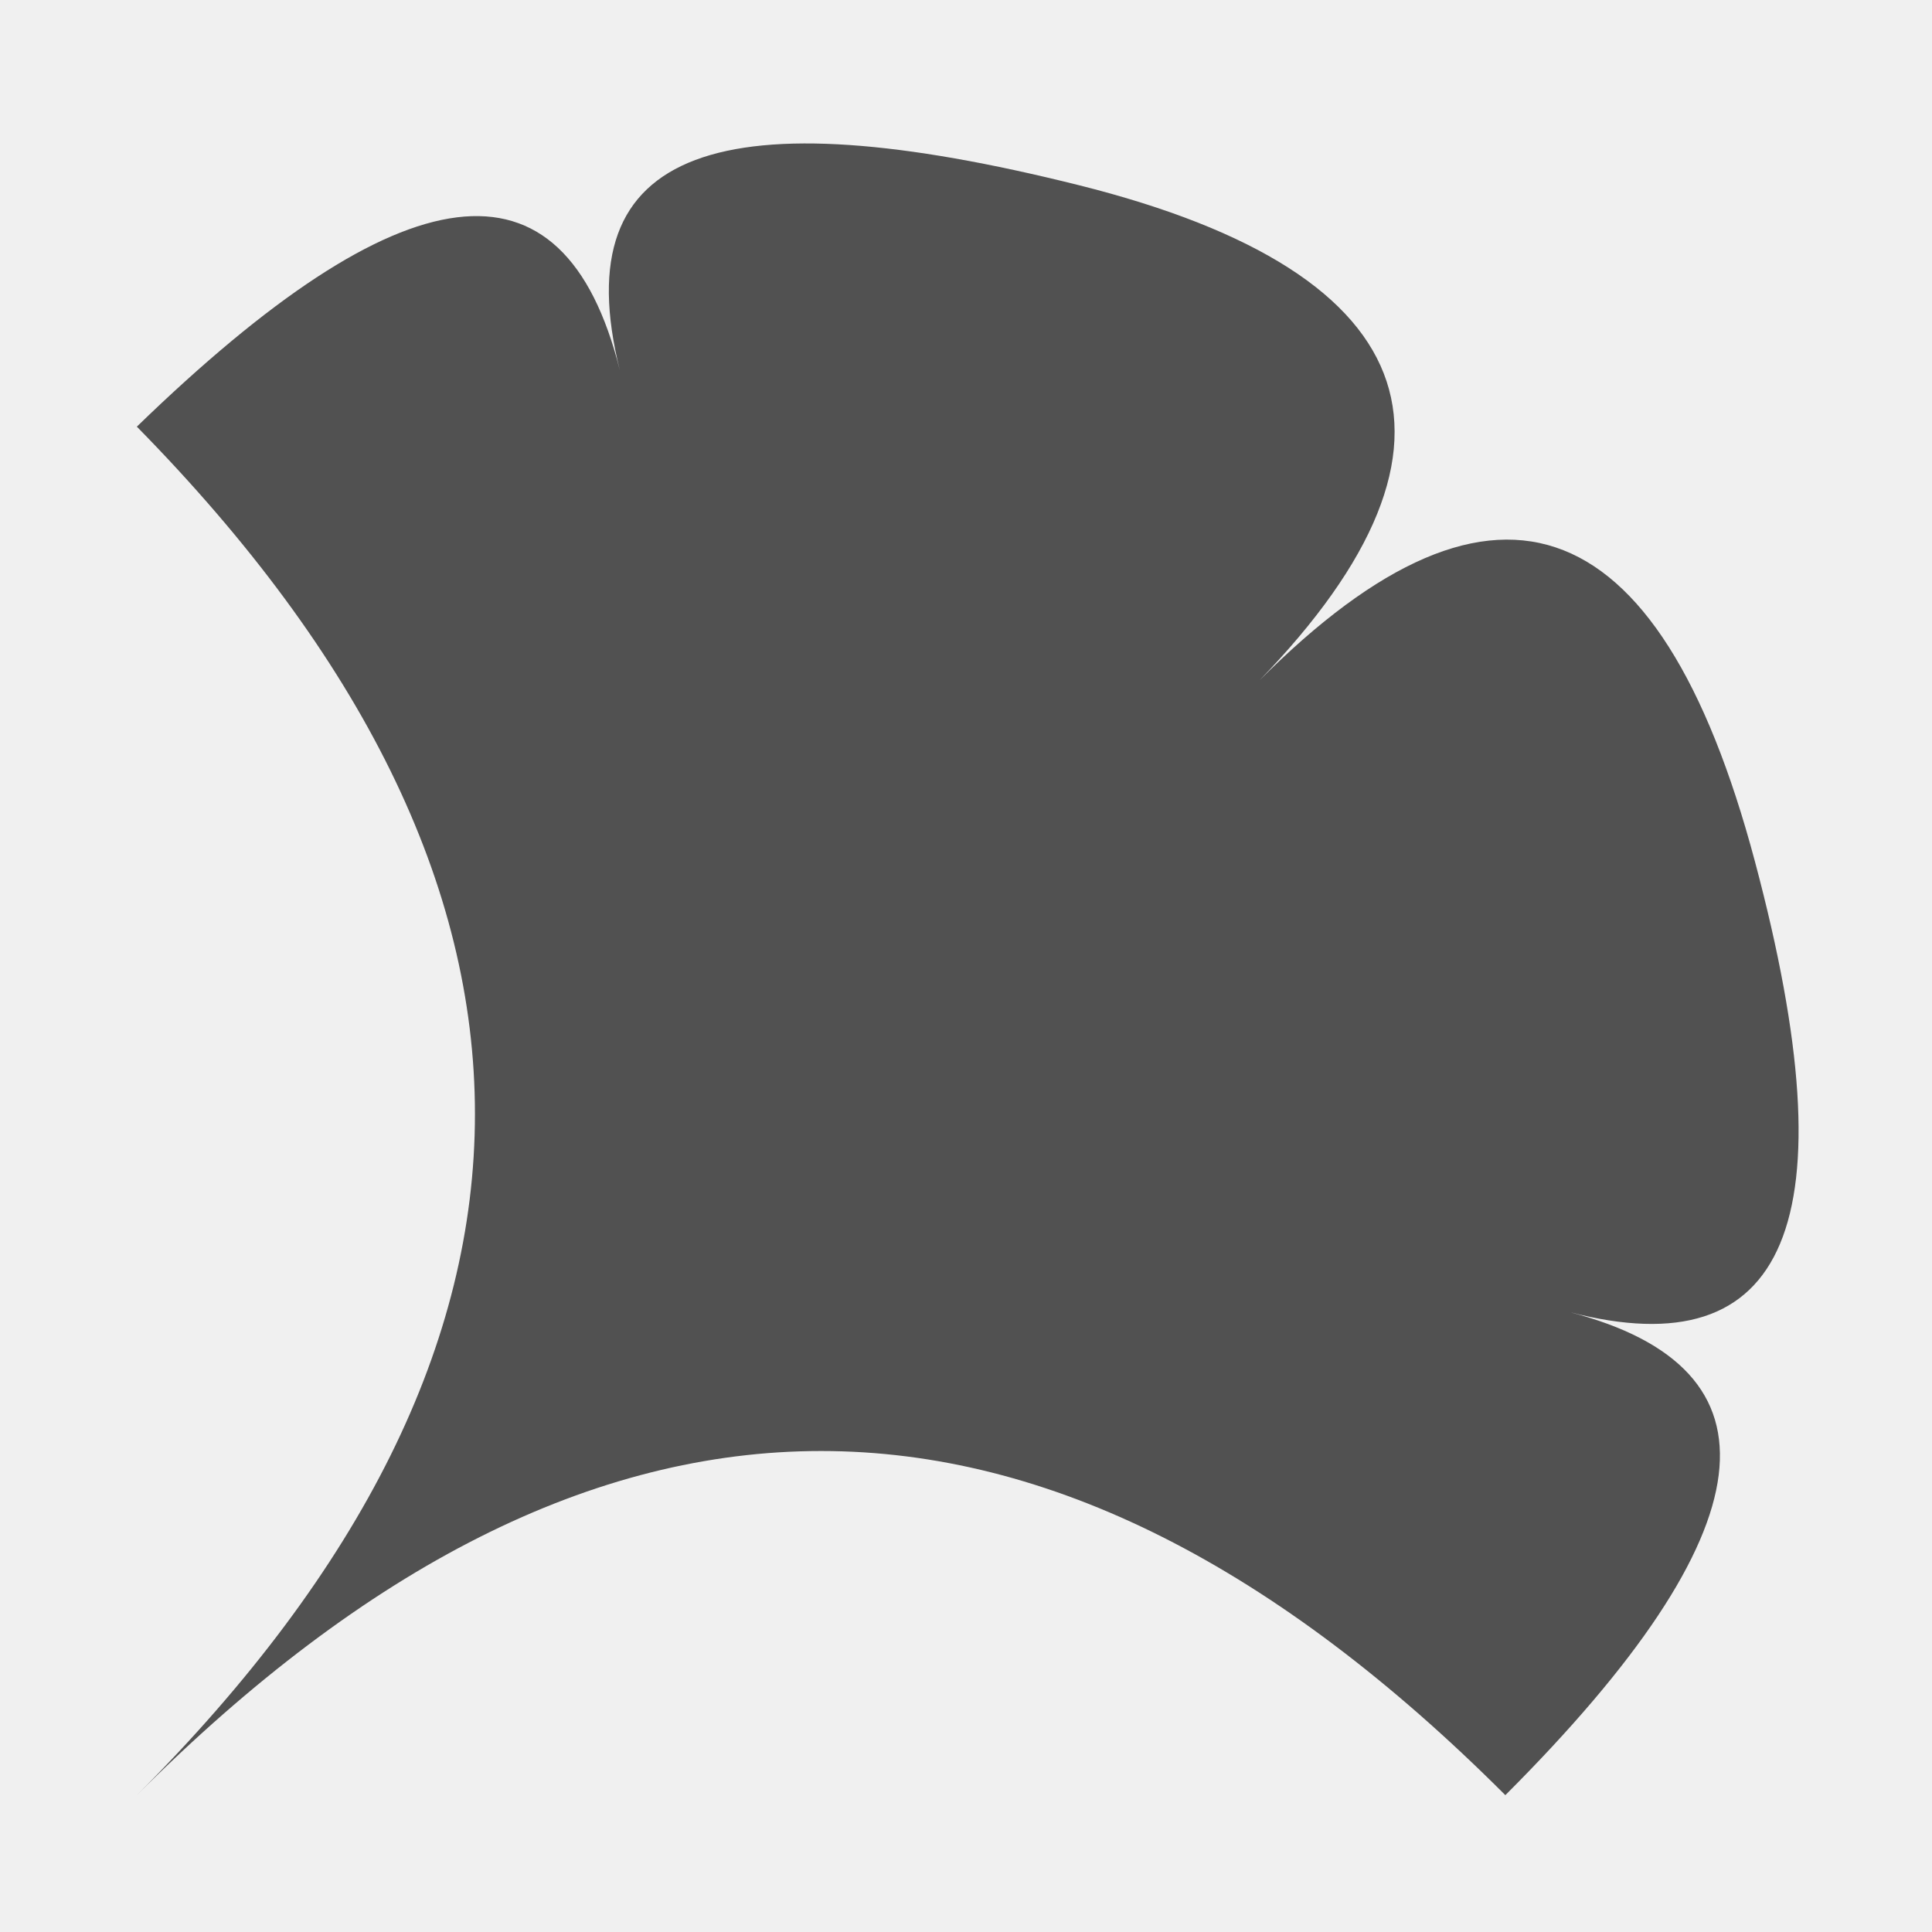
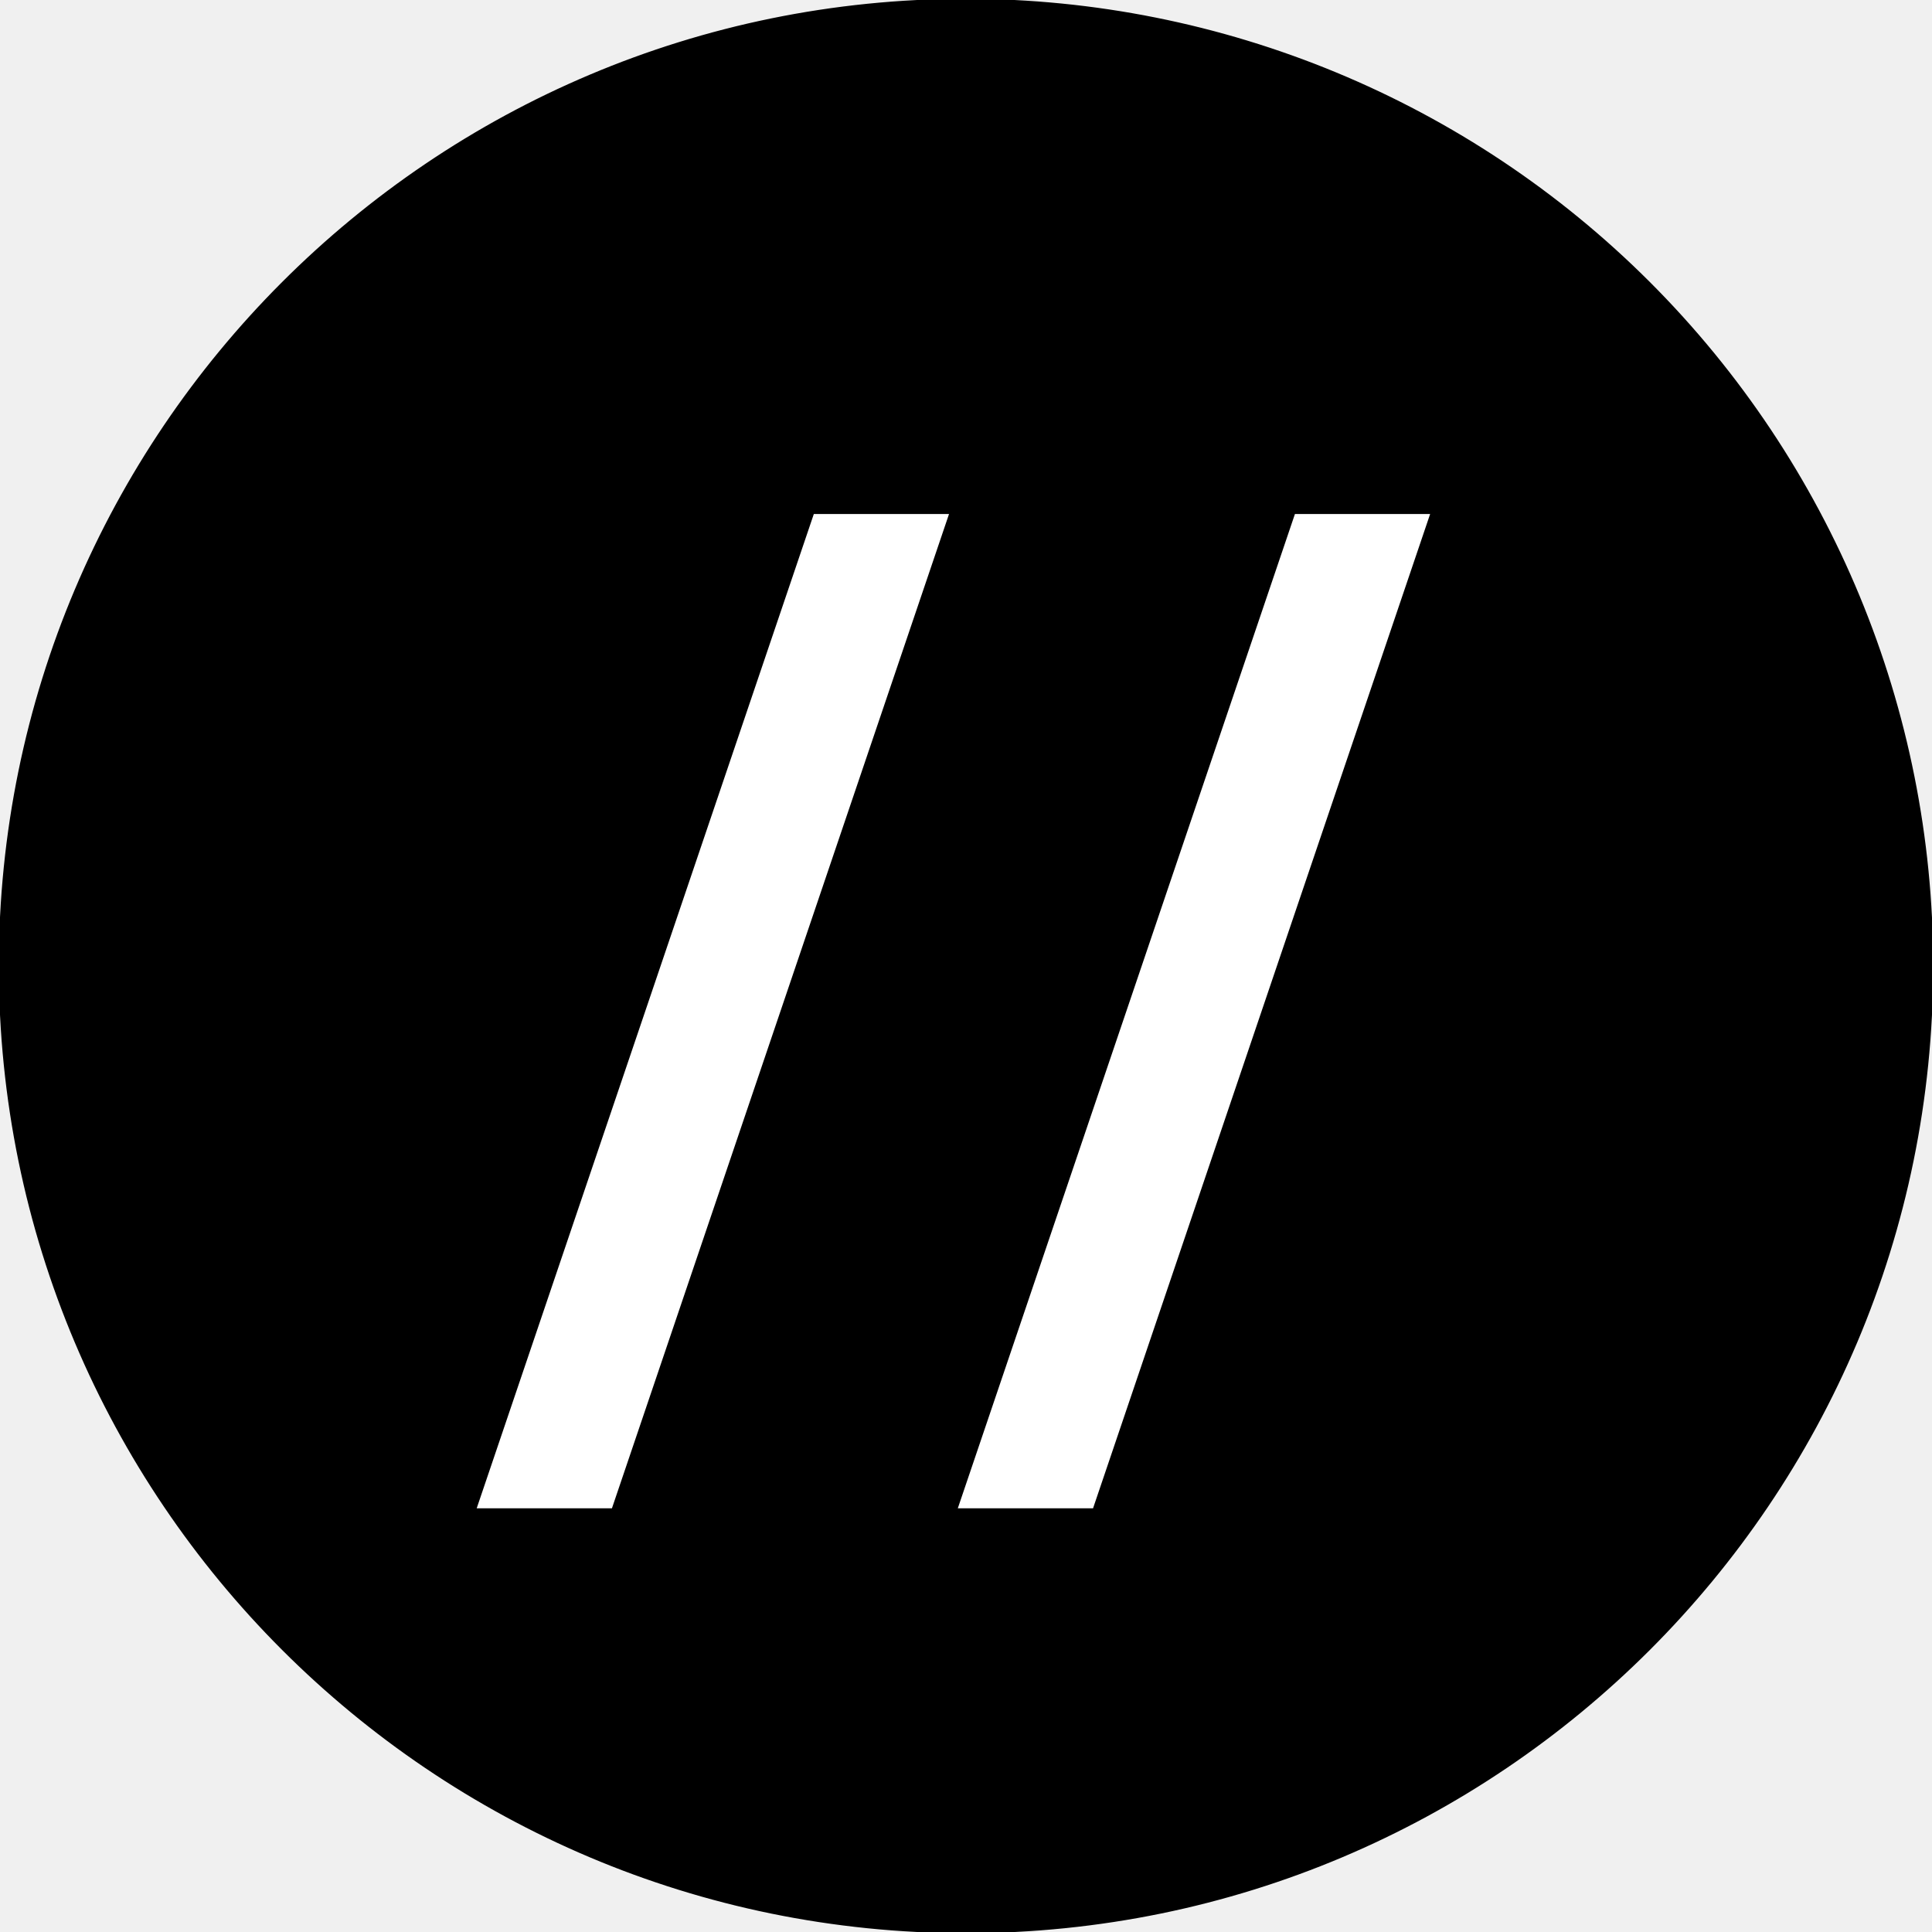
- <svg xmlns="http://www.w3.org/2000/svg" version="1.1" x="0px" y="0px" width="24px" height="24px" viewBox="0 0 24 24">
-   <style type="text/css">
- 	.st0{fill:#515151;}
- </style>
-   <path class="st0" d="M1.7,22.3c5.7-5.7,11.3-5.7,17,0c3.3-3.3,3.5-5.3,0.8-6c2.7,0.7,3.5-1.1,2.3-5.6s-3.3-5.2-6.3-2.1  c3-3,2.3-5.2-2.1-6.3S7,1.8,7.7,4.6C7,1.8,5,2.1,1.7,5.3C7.3,11,7.3,16.7,1.7,22.3" />
+ <svg xmlns="http://www.w3.org/2000/svg" version="1.1" viewBox="0.0 0.0 800.0 800.0" fill="none" stroke="none" stroke-linecap="square" stroke-miterlimit="10">
+   <clipPath id="p.0">
+     <path d="m0 0l800.0 0l0 800.0l-800.0 0l0 -800.0z" clip-rule="nonzero" />
+   </clipPath>
+   <g clip-path="url(#p.0)">
+     <path fill="#000000" fill-opacity="0.0" d="m0 0l800.0 0l0 800.0l-800.0 0z" fill-rule="evenodd" />
+     <path fill="#000000" d="m0 400.0l0 0c0 -220.914 179.086 -400.0 400.0 -400.0l0 0c106.087 0 207.828 42.143 282.843 117.157c75.015 75.015 117.157 176.756 117.157 282.843l0 0c0 220.914 -179.086 400.0 -400.0 400.0l0 0c-220.914 0 -400.0 -179.086 -400.0 -400.0z" fill-rule="evenodd" />
+     <path stroke="#000000" stroke-width="1.0" stroke-linejoin="round" stroke-linecap="butt" d="m0 400.0l0 0c0 -220.914 179.086 -400.0 400.0 -400.0l0 0c106.087 0 207.828 42.143 282.843 117.157c75.015 75.015 117.157 176.756 117.157 282.843l0 0c0 220.914 -179.086 400.0 -400.0 400.0l0 0c-220.914 0 -400.0 -179.086 -400.0 -400.0z" fill-rule="evenodd" />
+     <path fill="#000000" fill-opacity="0.0" d="m0 0l800.0 0l0 800.0l-800.0 0z" fill-rule="evenodd" />
+     <path fill="#ffffff" d="m253.393 624.547l-56.0 0l139.594 -411.703l55.984 0l-139.578 411.703zm199.217 0l-56.0 0l139.594 -411.703l55.984 0l-139.578 411.703z" fill-rule="nonzero" />
+   </g>
</svg>
